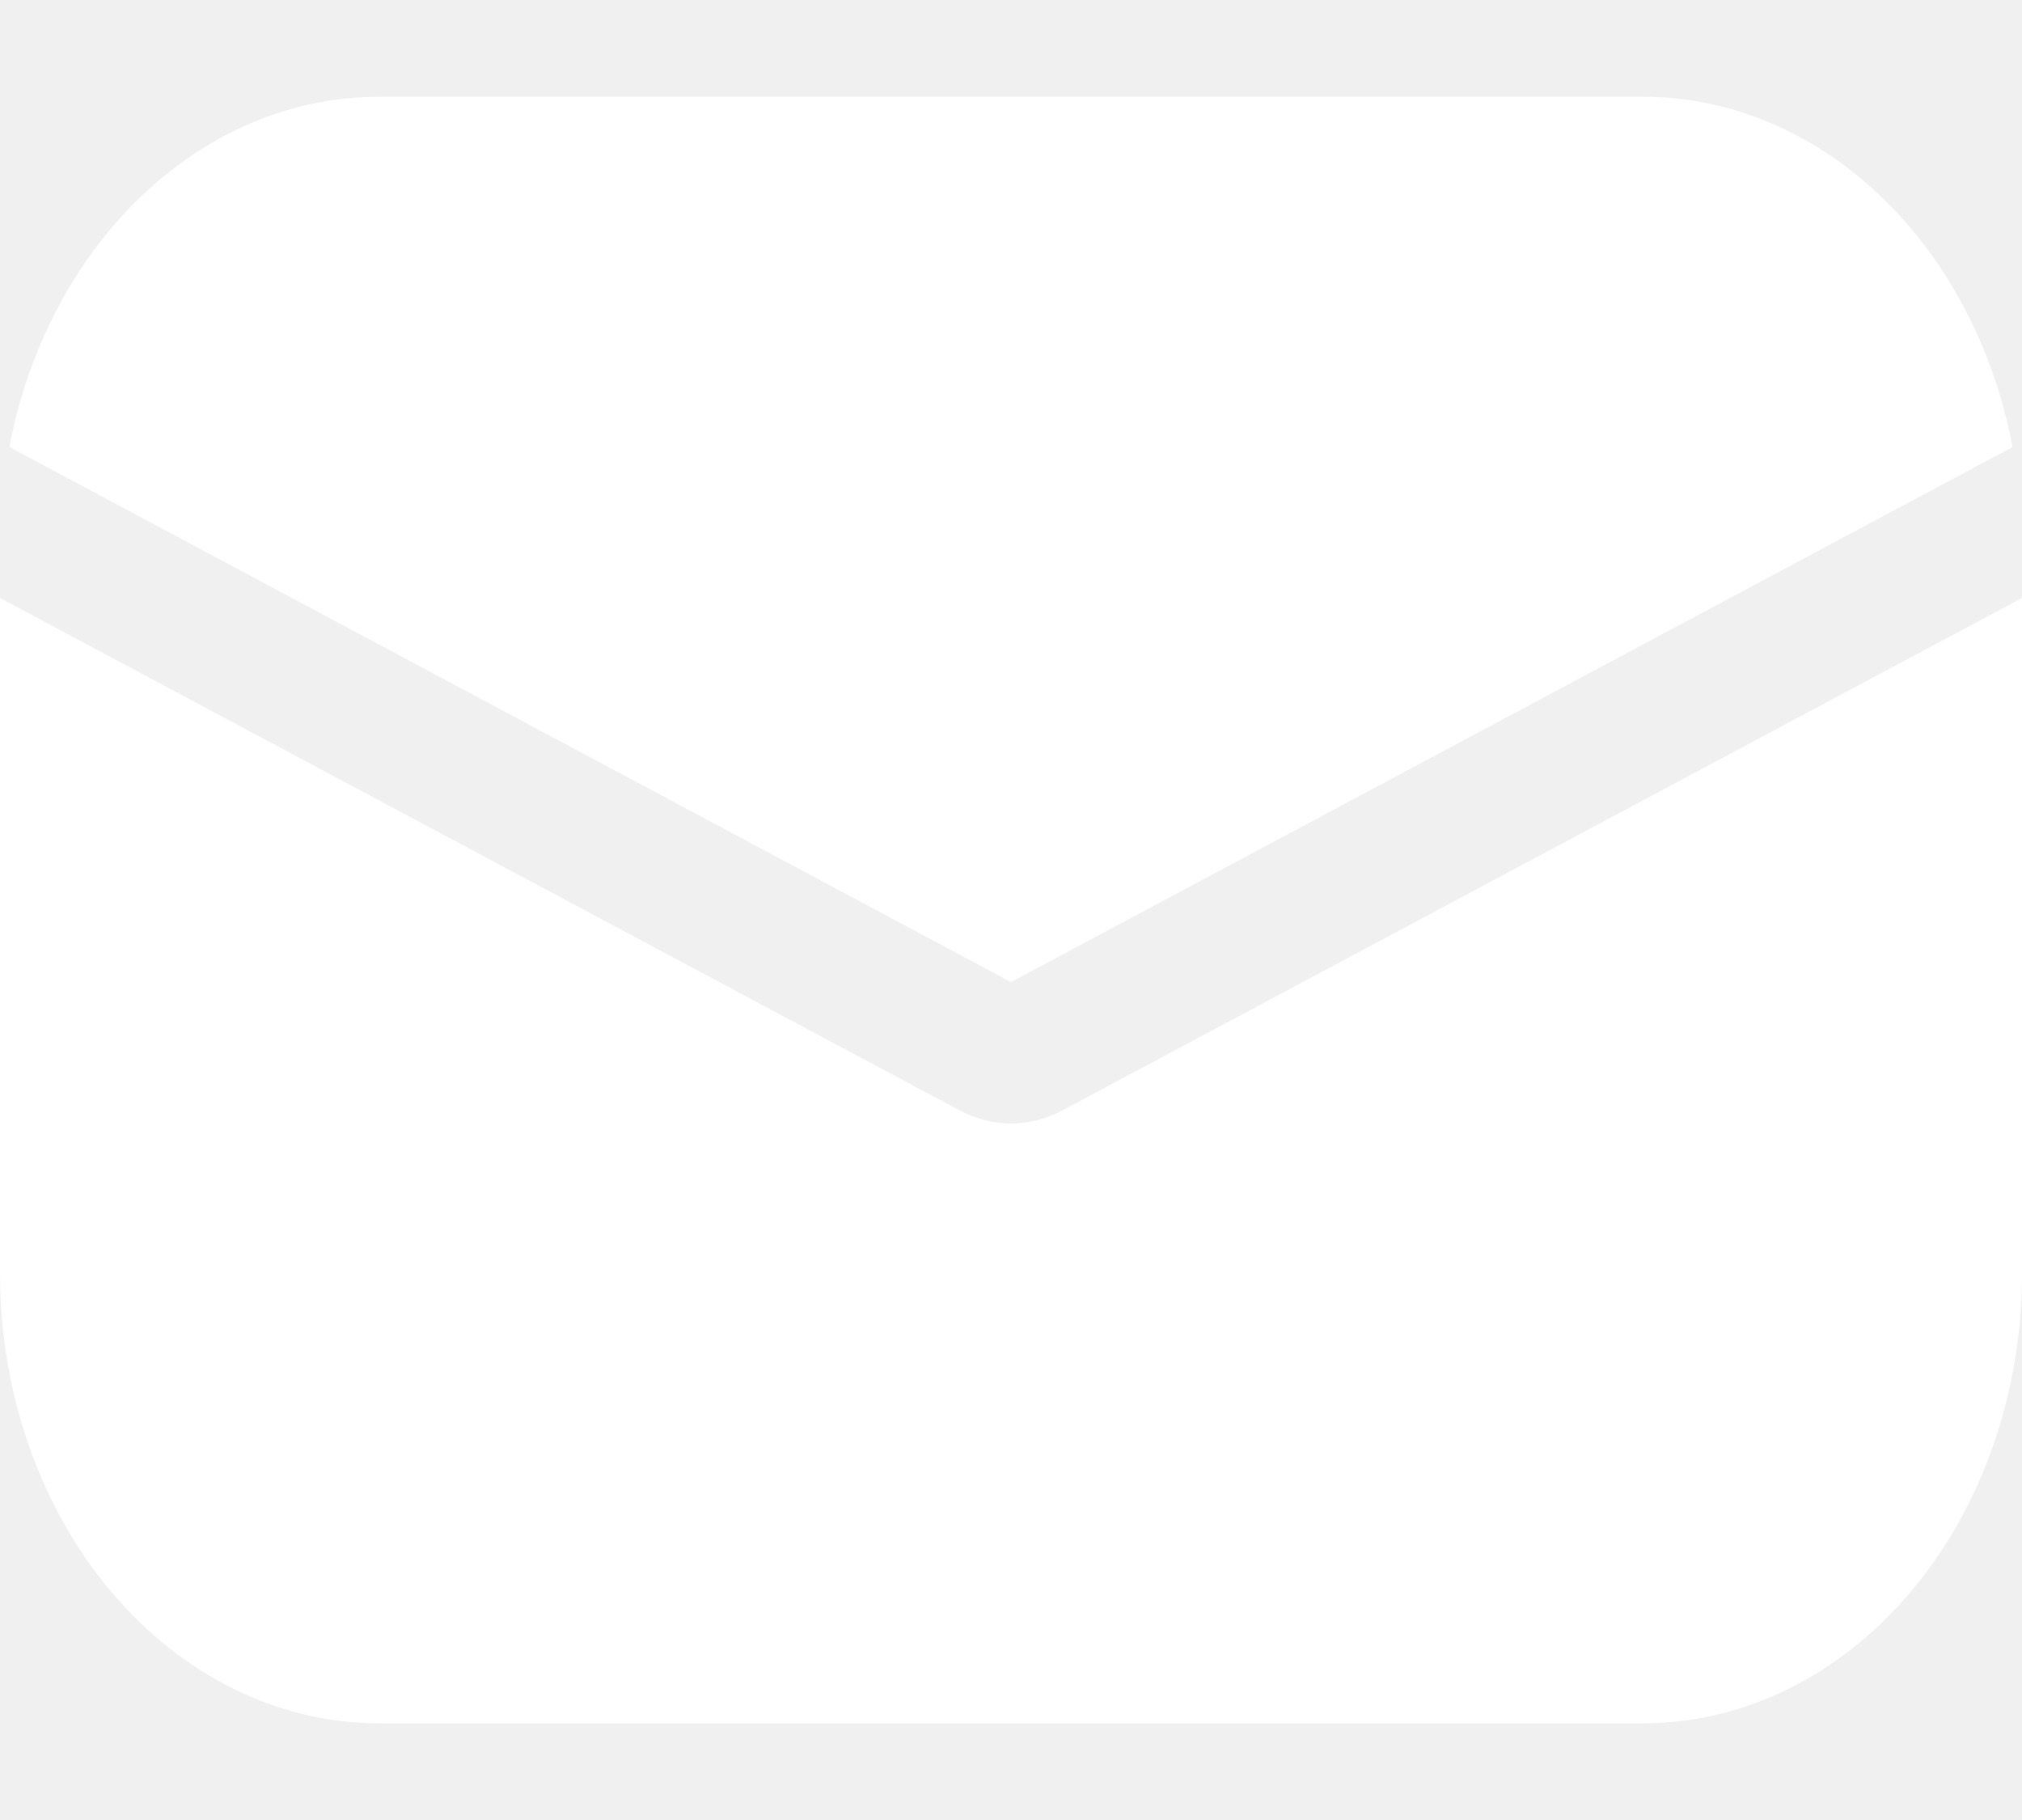
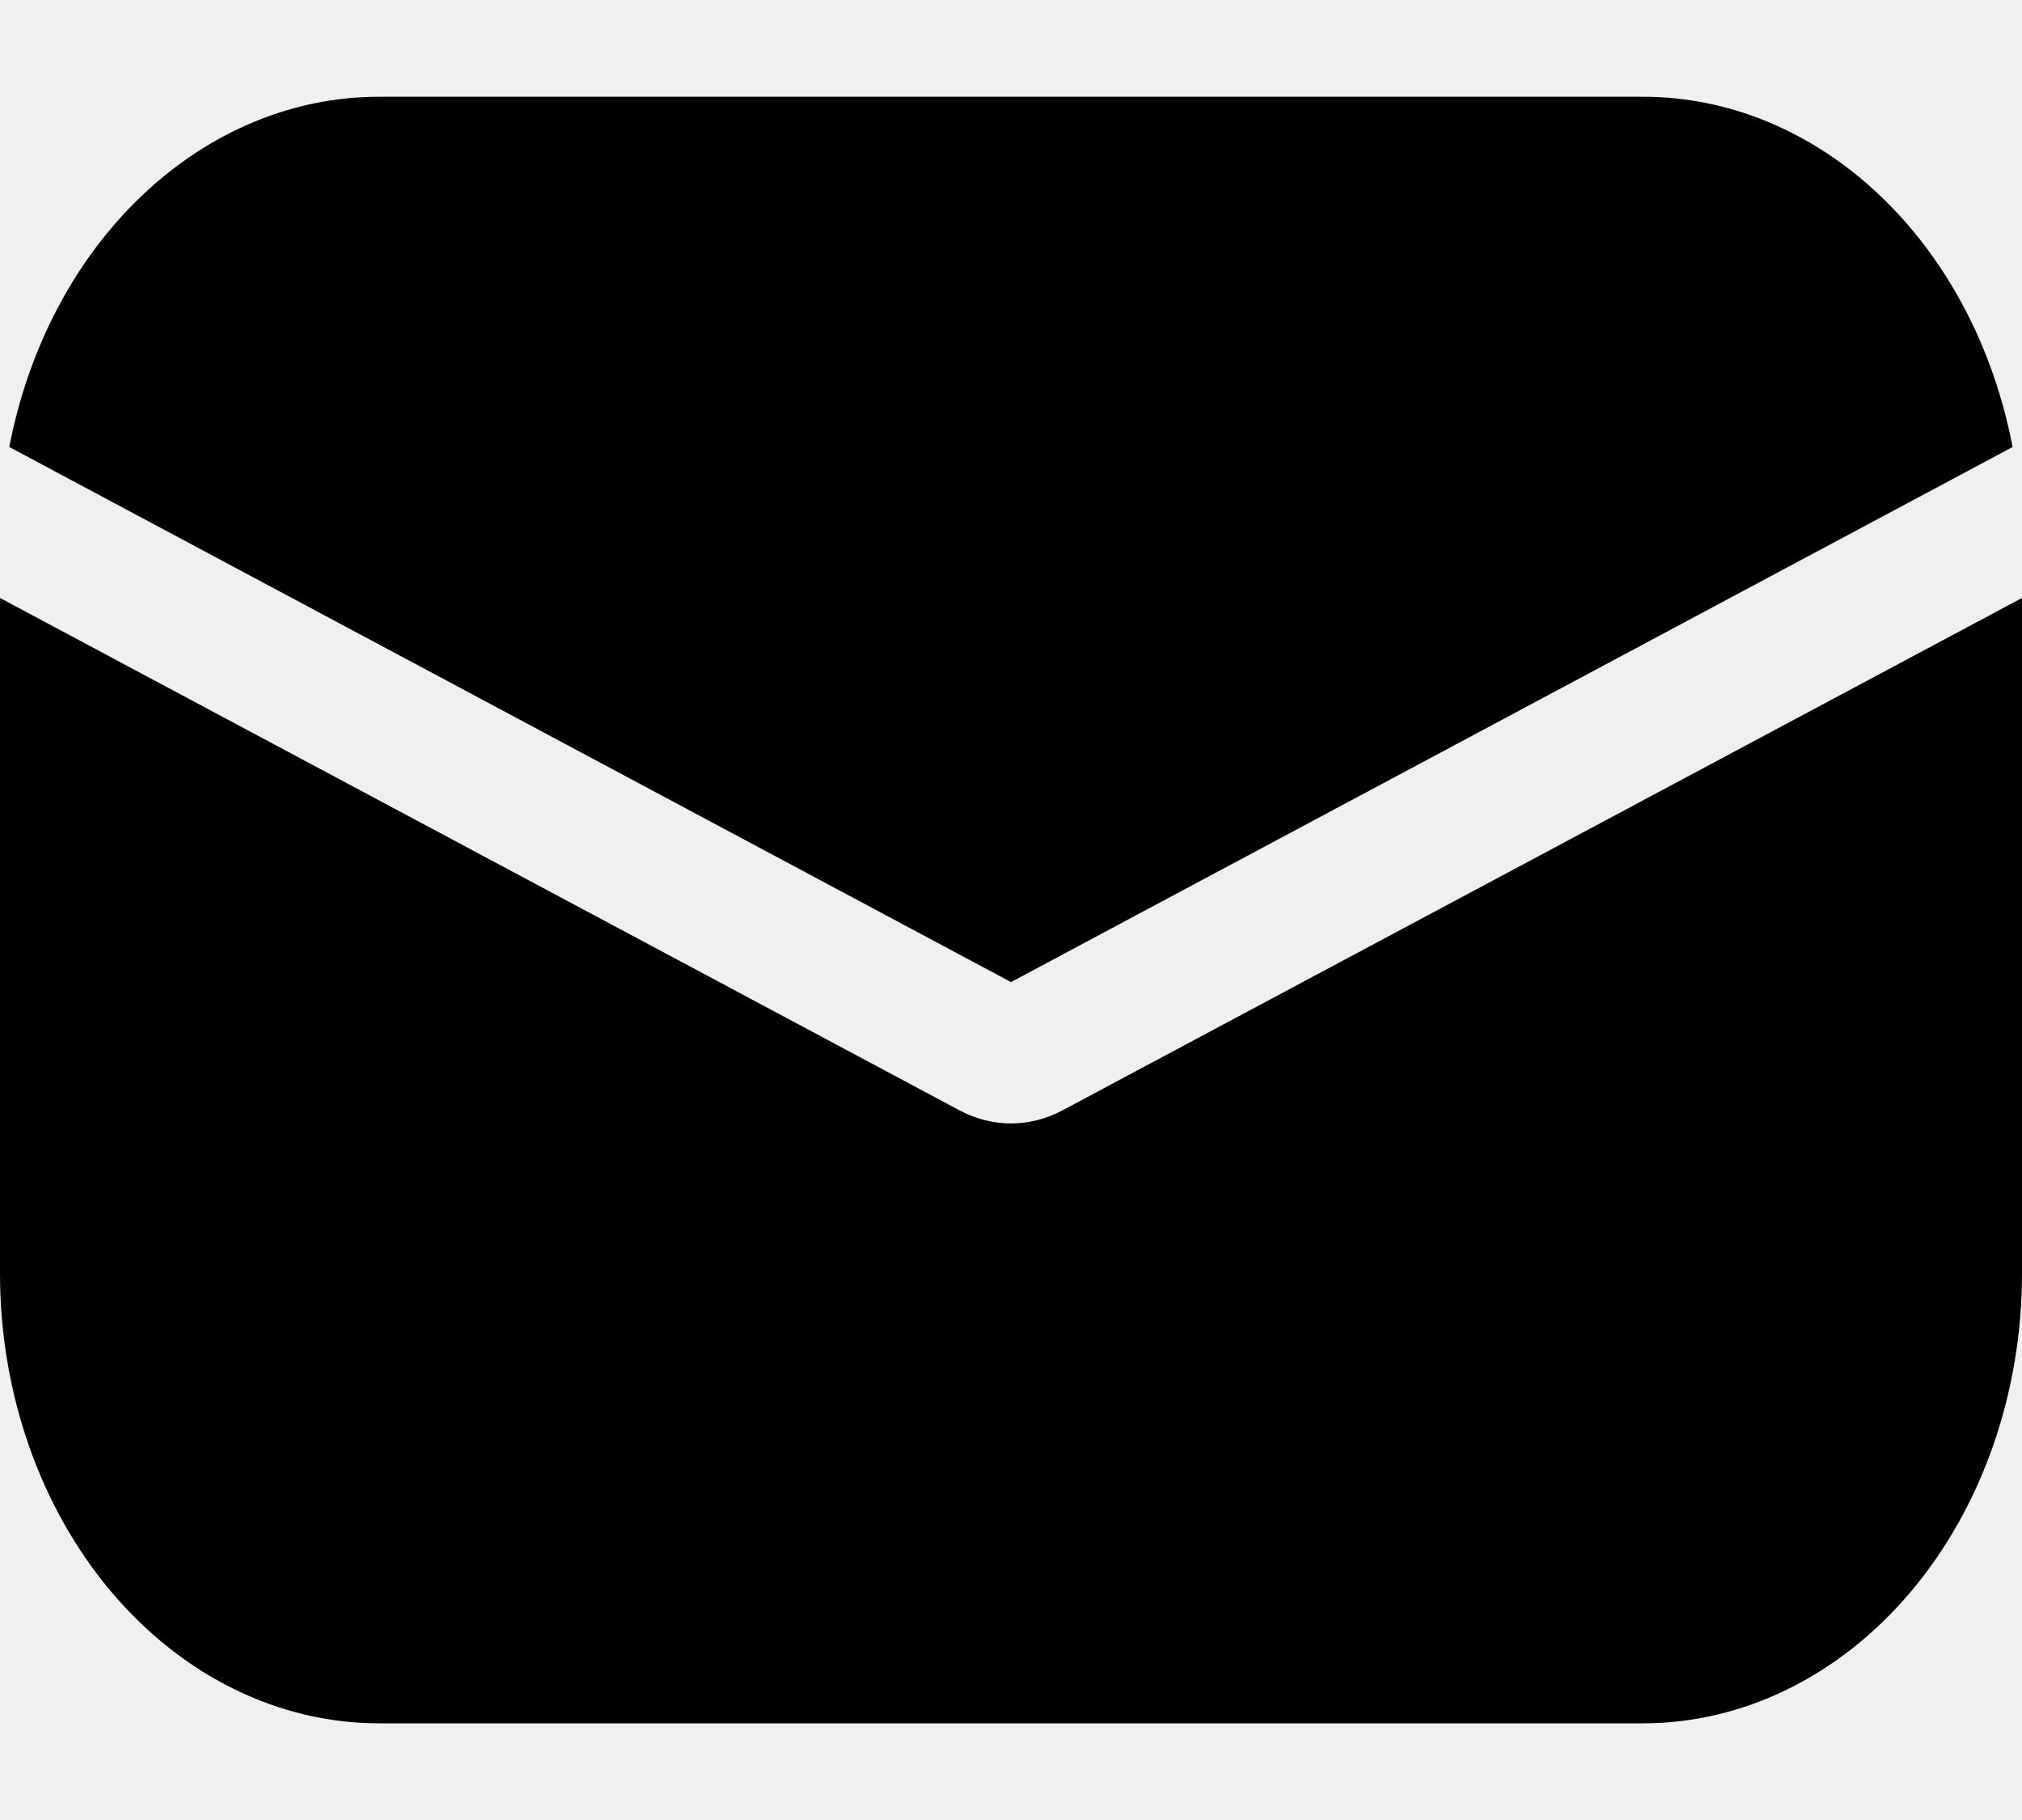
- <svg xmlns="http://www.w3.org/2000/svg" width="20" height="18" viewBox="0 0 20 18" fill="none">
+ <svg xmlns="http://www.w3.org/2000/svg" width="20" height="18" viewBox="0 0 20 18">
  <g id="email_icon">
-     <path id="Vector" d="M0 5.914V12.594C0 13.774 0.395 14.906 1.098 15.74C1.802 16.575 2.755 17.044 3.75 17.044H16.25C17.245 17.044 18.198 16.575 18.902 15.74C19.605 14.906 20 13.774 20 12.594V5.914L10.512 10.98C10.351 11.066 10.177 11.111 10 11.111C9.823 11.111 9.649 11.066 9.488 10.98L0 5.914ZM0.092 4.421L5.046 7.067L10 9.713L19.907 4.421C19.719 3.437 19.255 2.558 18.59 1.929C17.925 1.299 17.1 0.956 16.25 0.957H3.75C2.9 0.956 2.074 1.299 1.41 1.929C0.745 2.558 0.281 3.437 0.092 4.421Z" fill="white" />
+     <path id="Vector" d="M0 5.914V12.594C0 13.774 0.395 14.906 1.098 15.74C1.802 16.575 2.755 17.044 3.75 17.044H16.25C17.245 17.044 18.198 16.575 18.902 15.74C19.605 14.906 20 13.774 20 12.594V5.914L10.512 10.98C10.351 11.066 10.177 11.111 10 11.111C9.823 11.111 9.649 11.066 9.488 10.98L0 5.914ZM0.092 4.421L5.046 7.067L10 9.713L19.907 4.421C19.719 3.437 19.255 2.558 18.59 1.929C17.925 1.299 17.1 0.956 16.25 0.957H3.75C2.9 0.956 2.074 1.299 1.41 1.929C0.745 2.558 0.281 3.437 0.092 4.421Z" />
  </g>
</svg>
